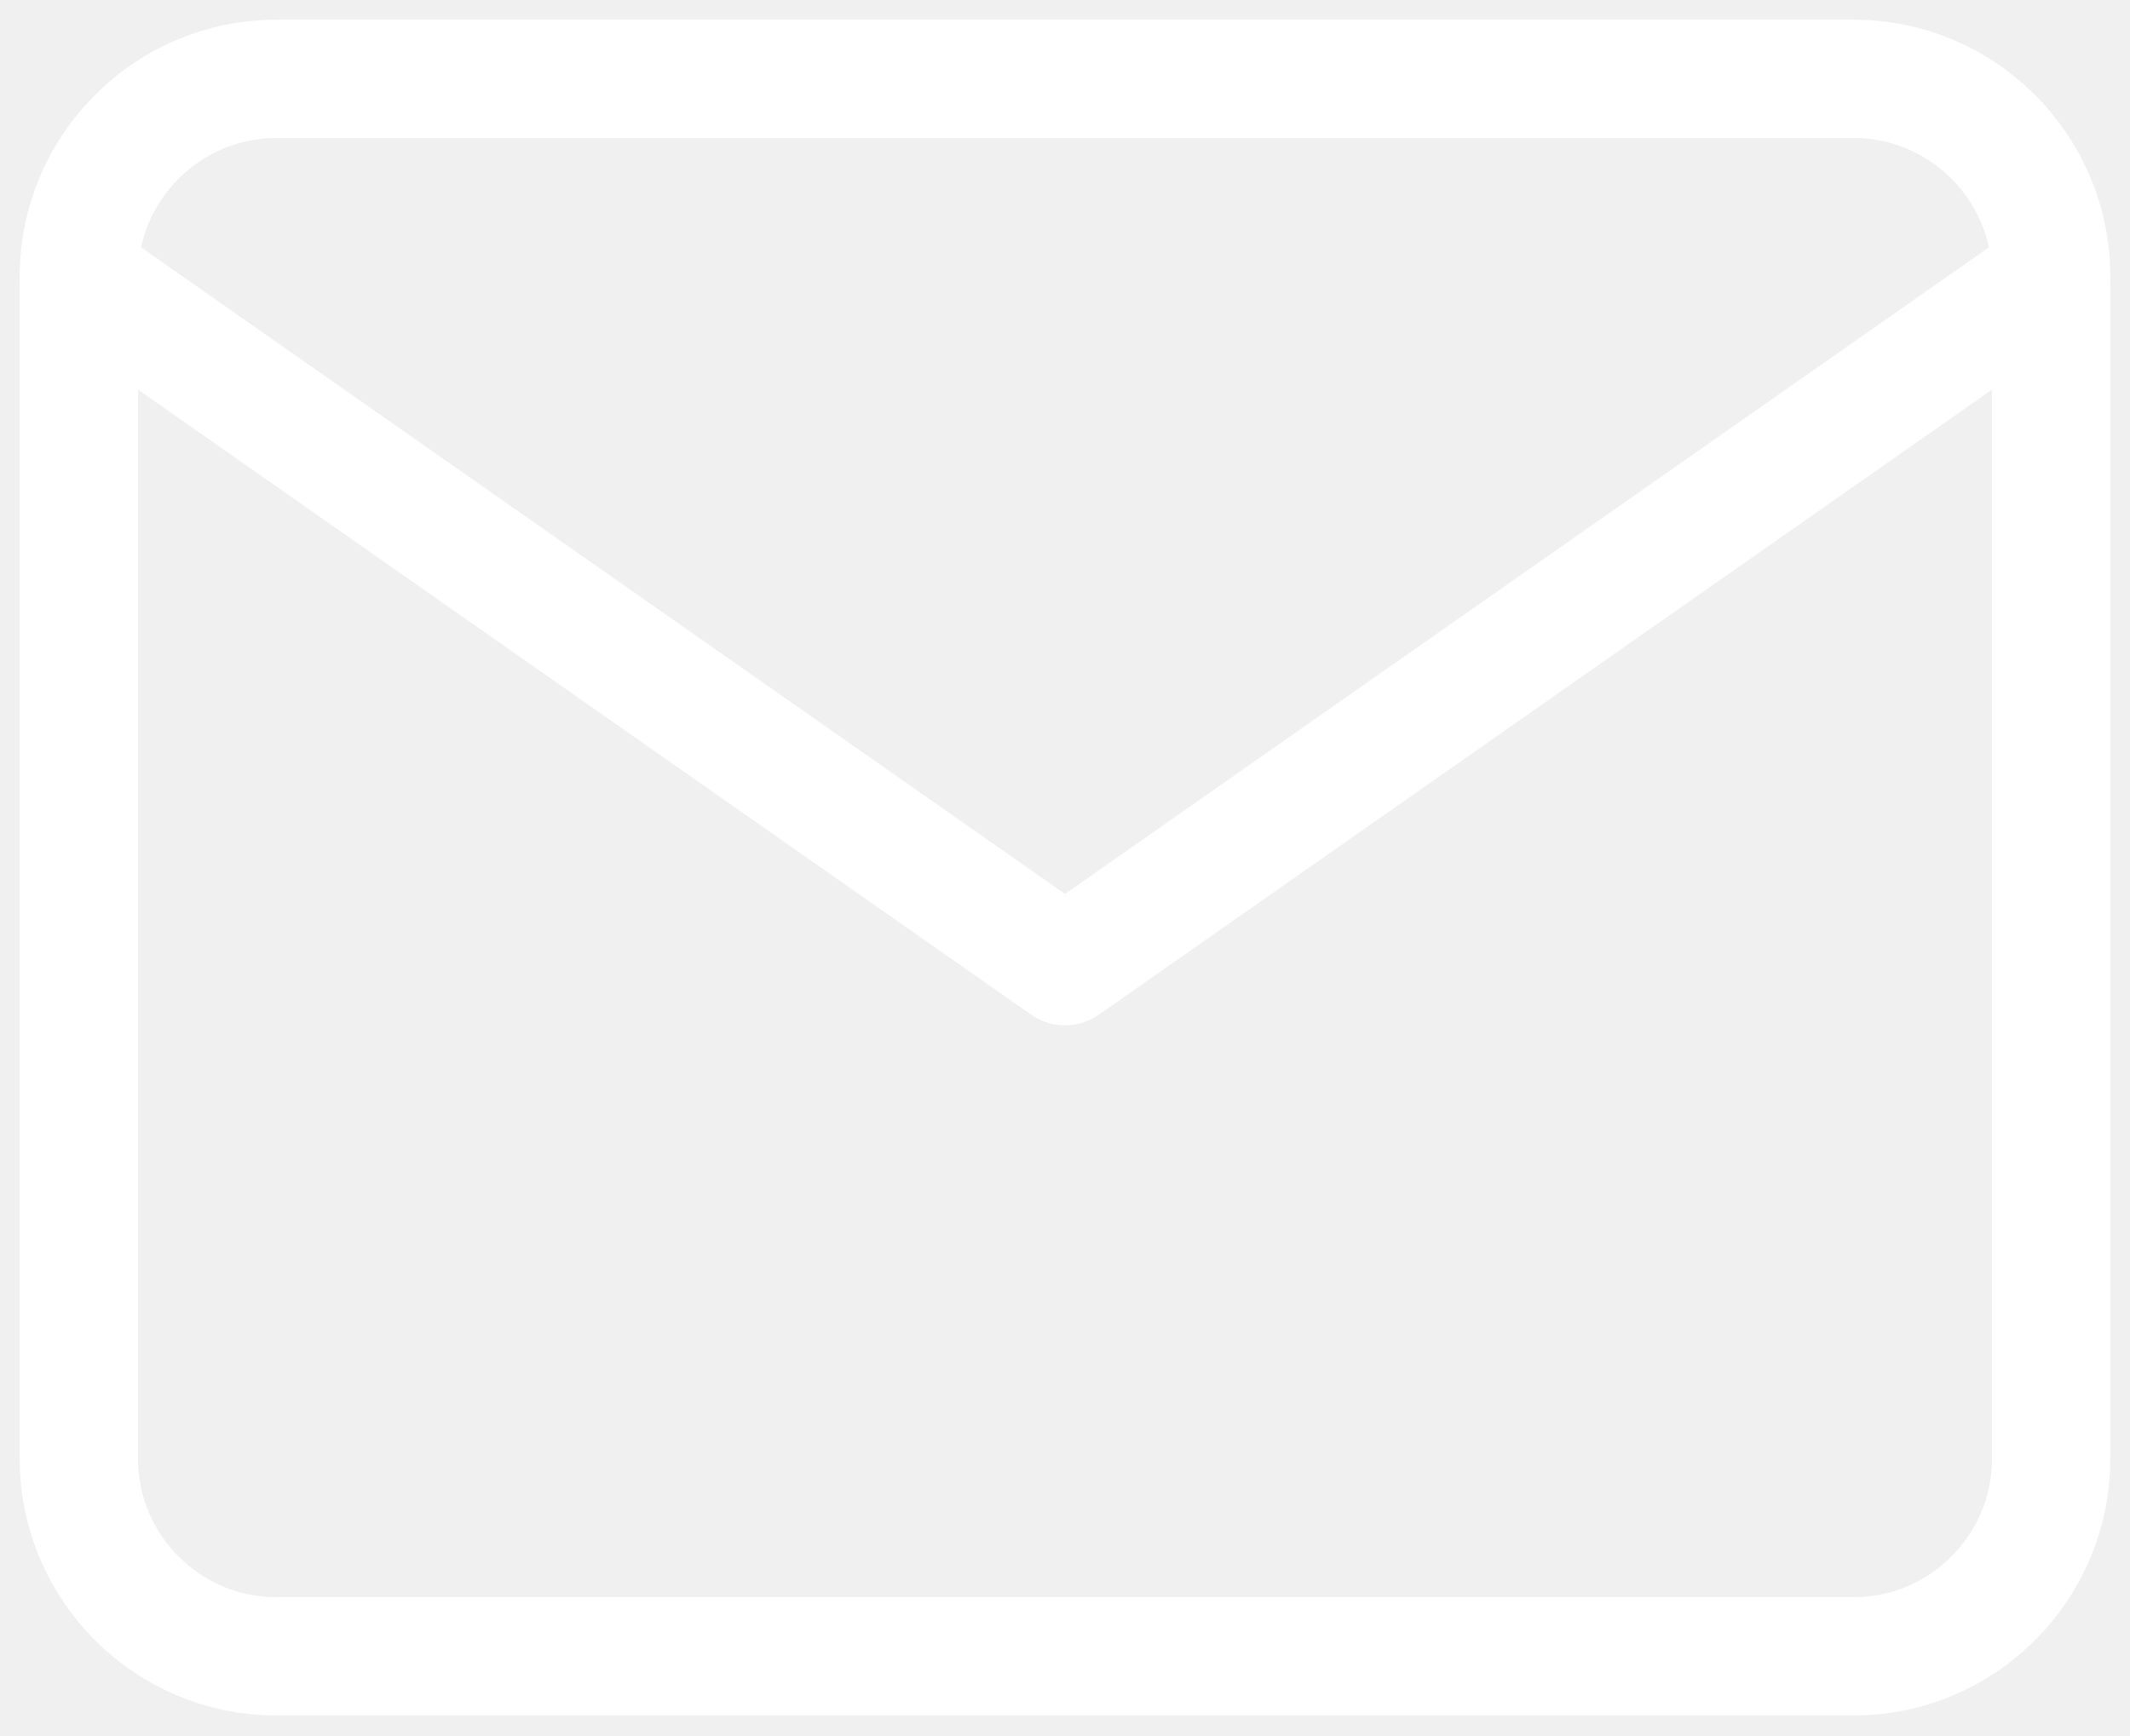
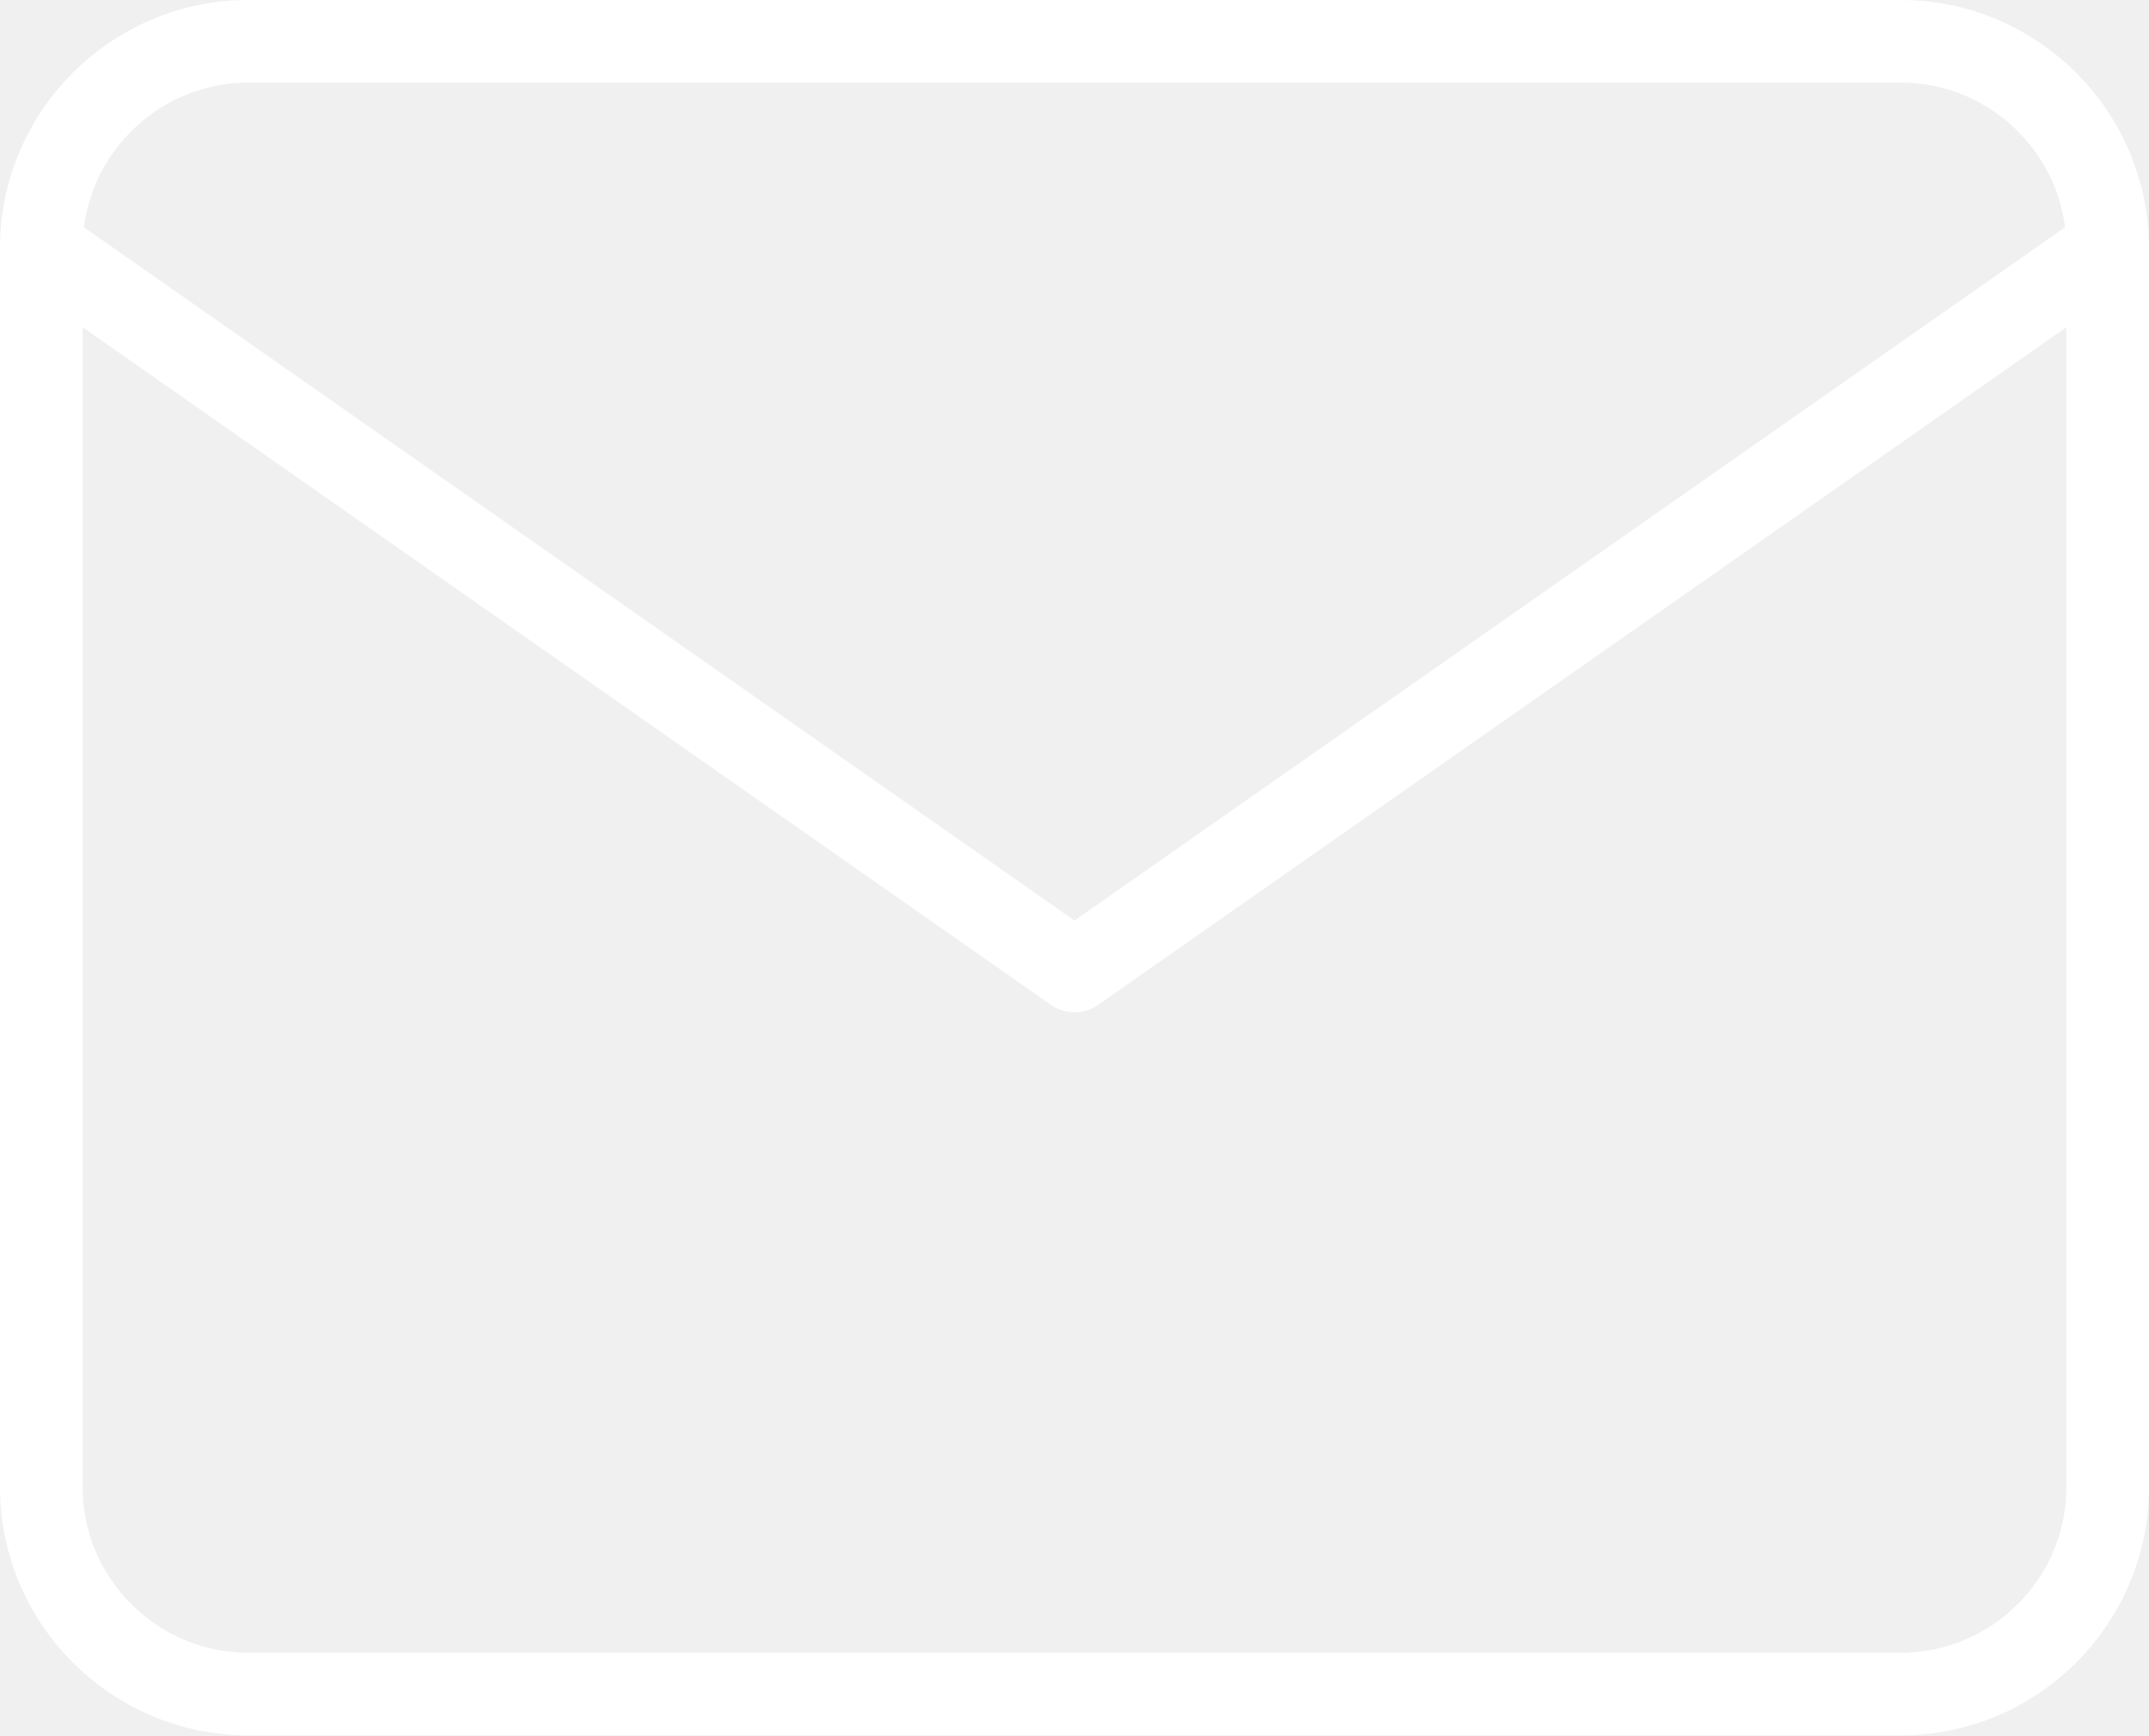
- <svg xmlns="http://www.w3.org/2000/svg" width="54" height="44" viewBox="0 0 54 44" fill="none">
-   <path d="M7 2H47C49.75 2 52 4.25 52 7V37C52 39.75 49.75 42 47 42H7C4.25 42 2 39.75 2 37V7C2 4.25 4.25 2 7 2Z" stroke="white" stroke-width="3" stroke-linecap="round" stroke-linejoin="round" />
-   <path d="M52 7L27 24.5L2 7" stroke="white" stroke-width="3" stroke-linecap="round" stroke-linejoin="round" />
+ <svg xmlns="http://www.w3.org/2000/svg" width="52" height="42" viewBox="0 0 52 42" fill="none">
+   <path d="M6 1H46C48.75 1 51 3.25 51 6V36C51 38.75 48.75 41 46 41H6C3.25 41 1 38.75 1 36V6C1 3.25 3.25 1 6 1Z" stroke="white" stroke-width="2" stroke-linecap="round" stroke-linejoin="round" />
+   <path d="M51 6L26 23.5L1 6" stroke="white" stroke-width="2" stroke-linecap="round" stroke-linejoin="round" />
</svg>
